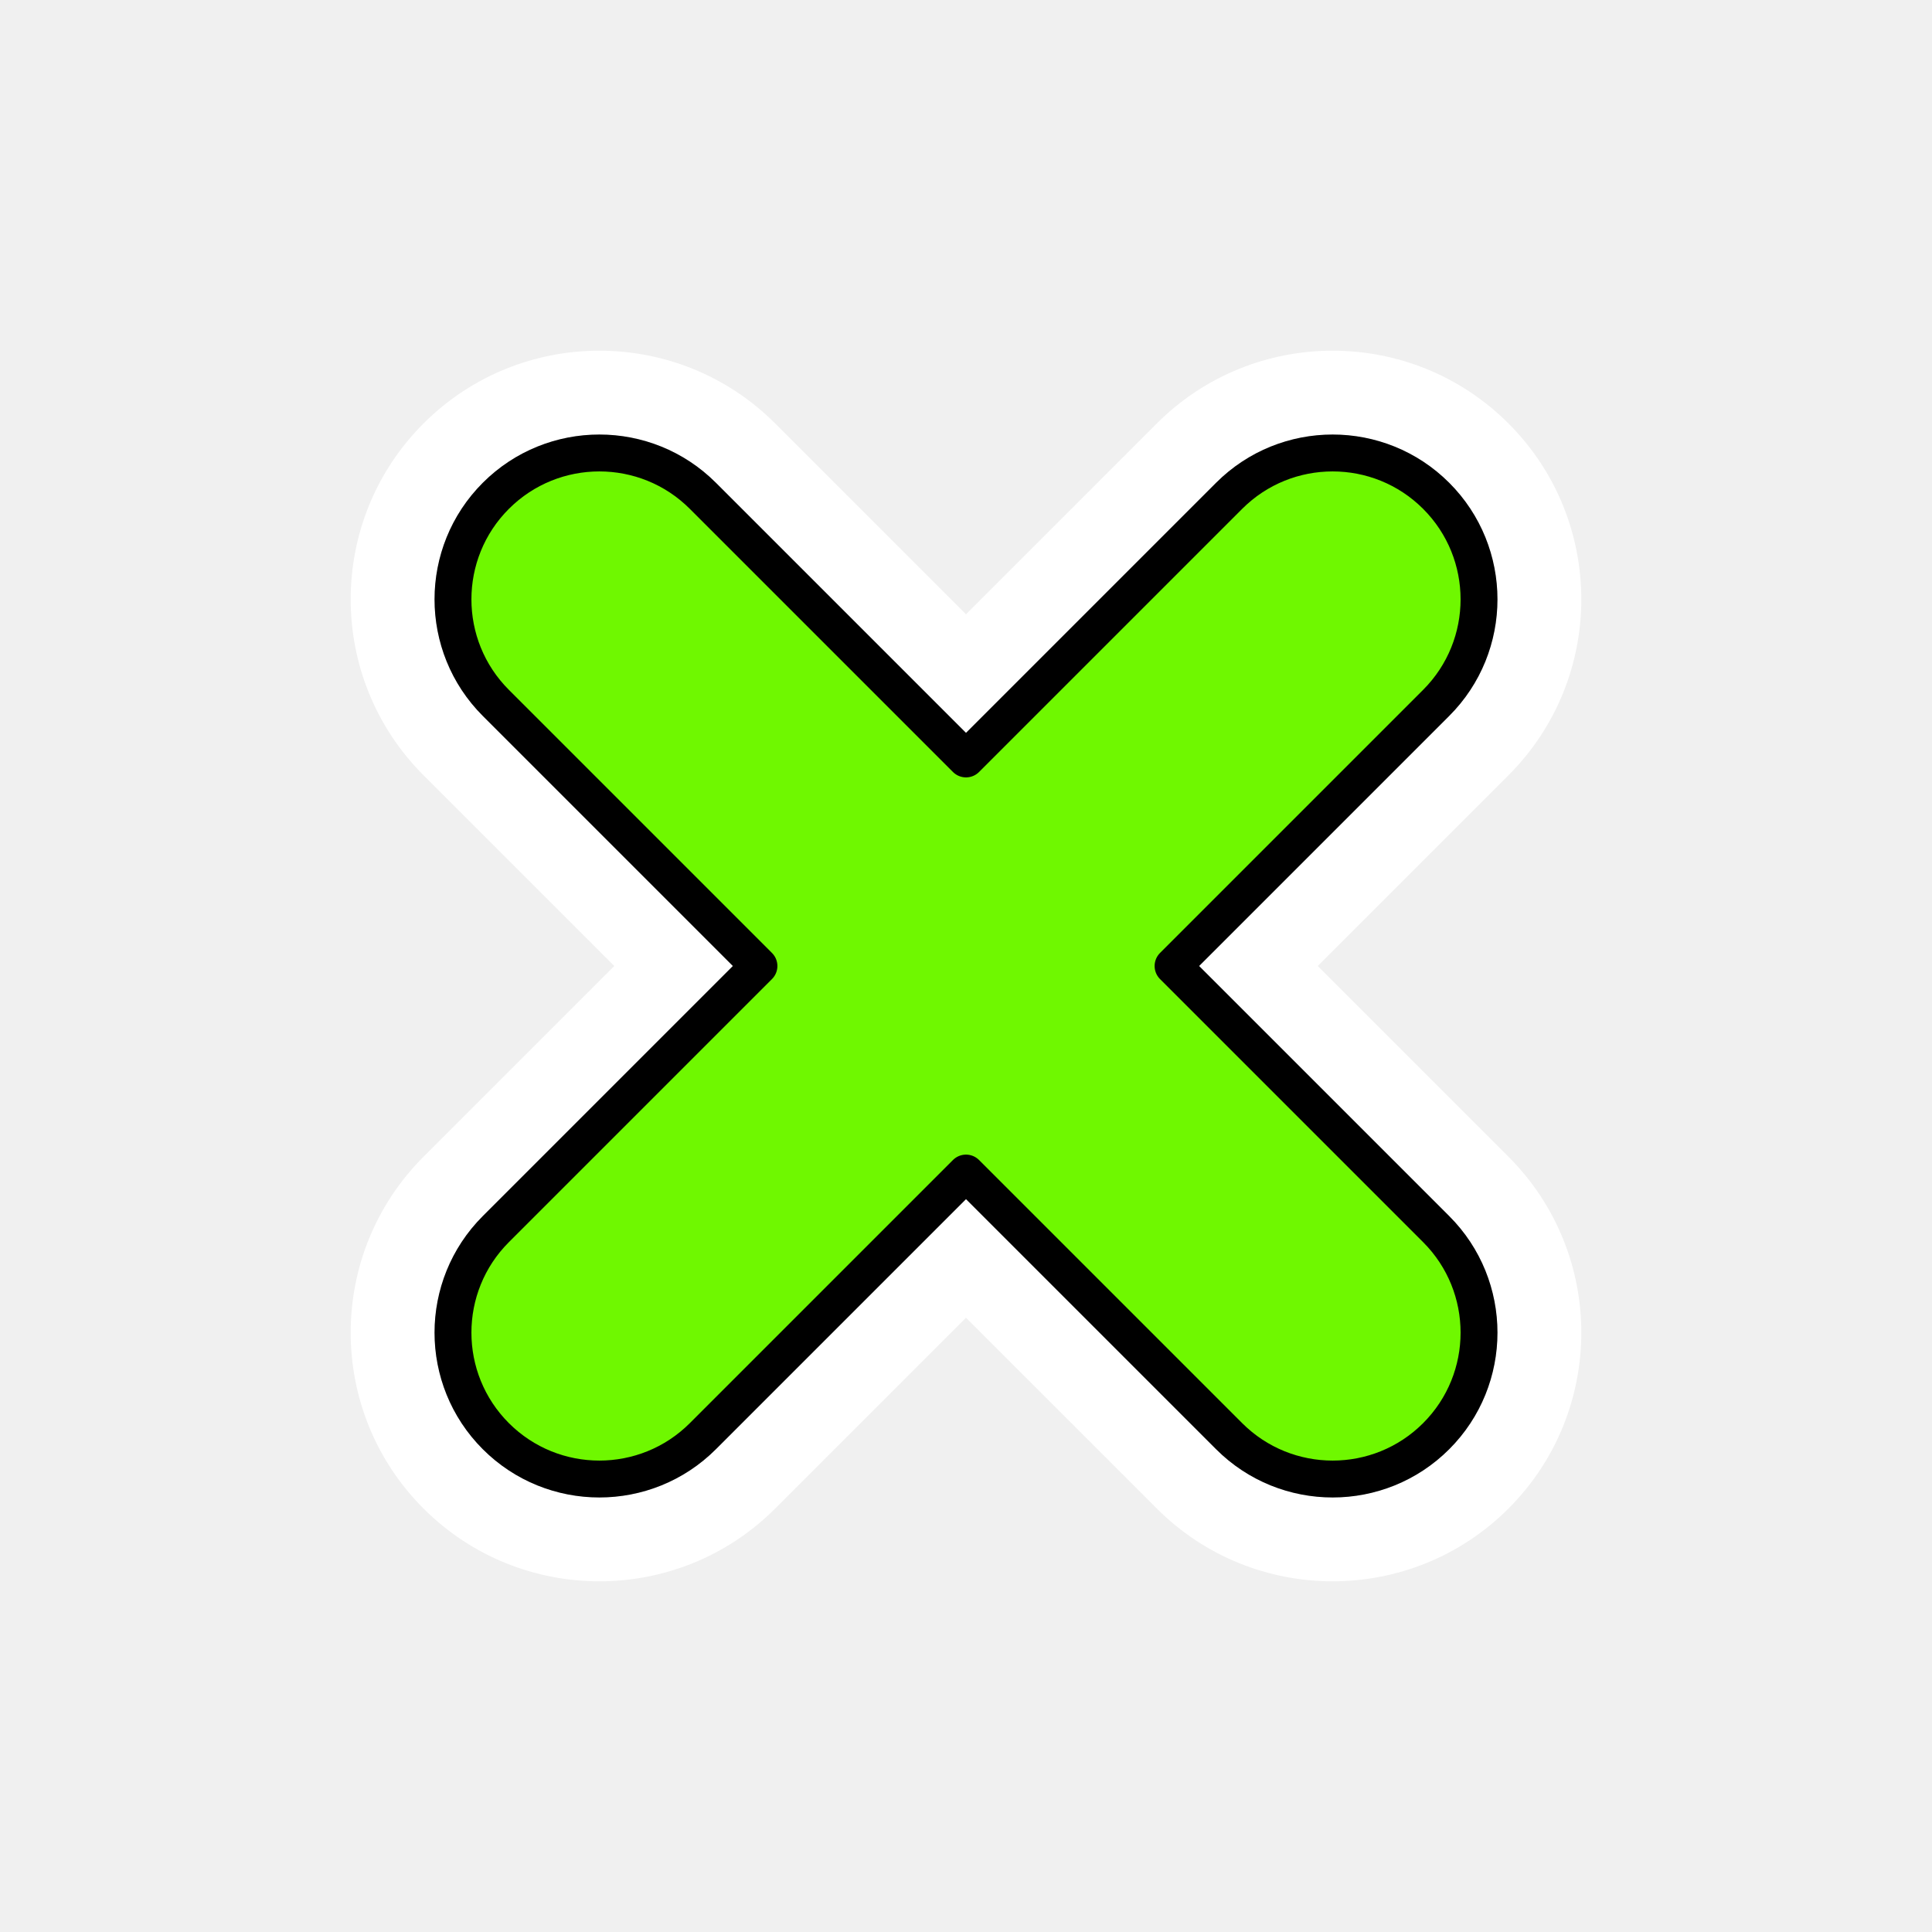
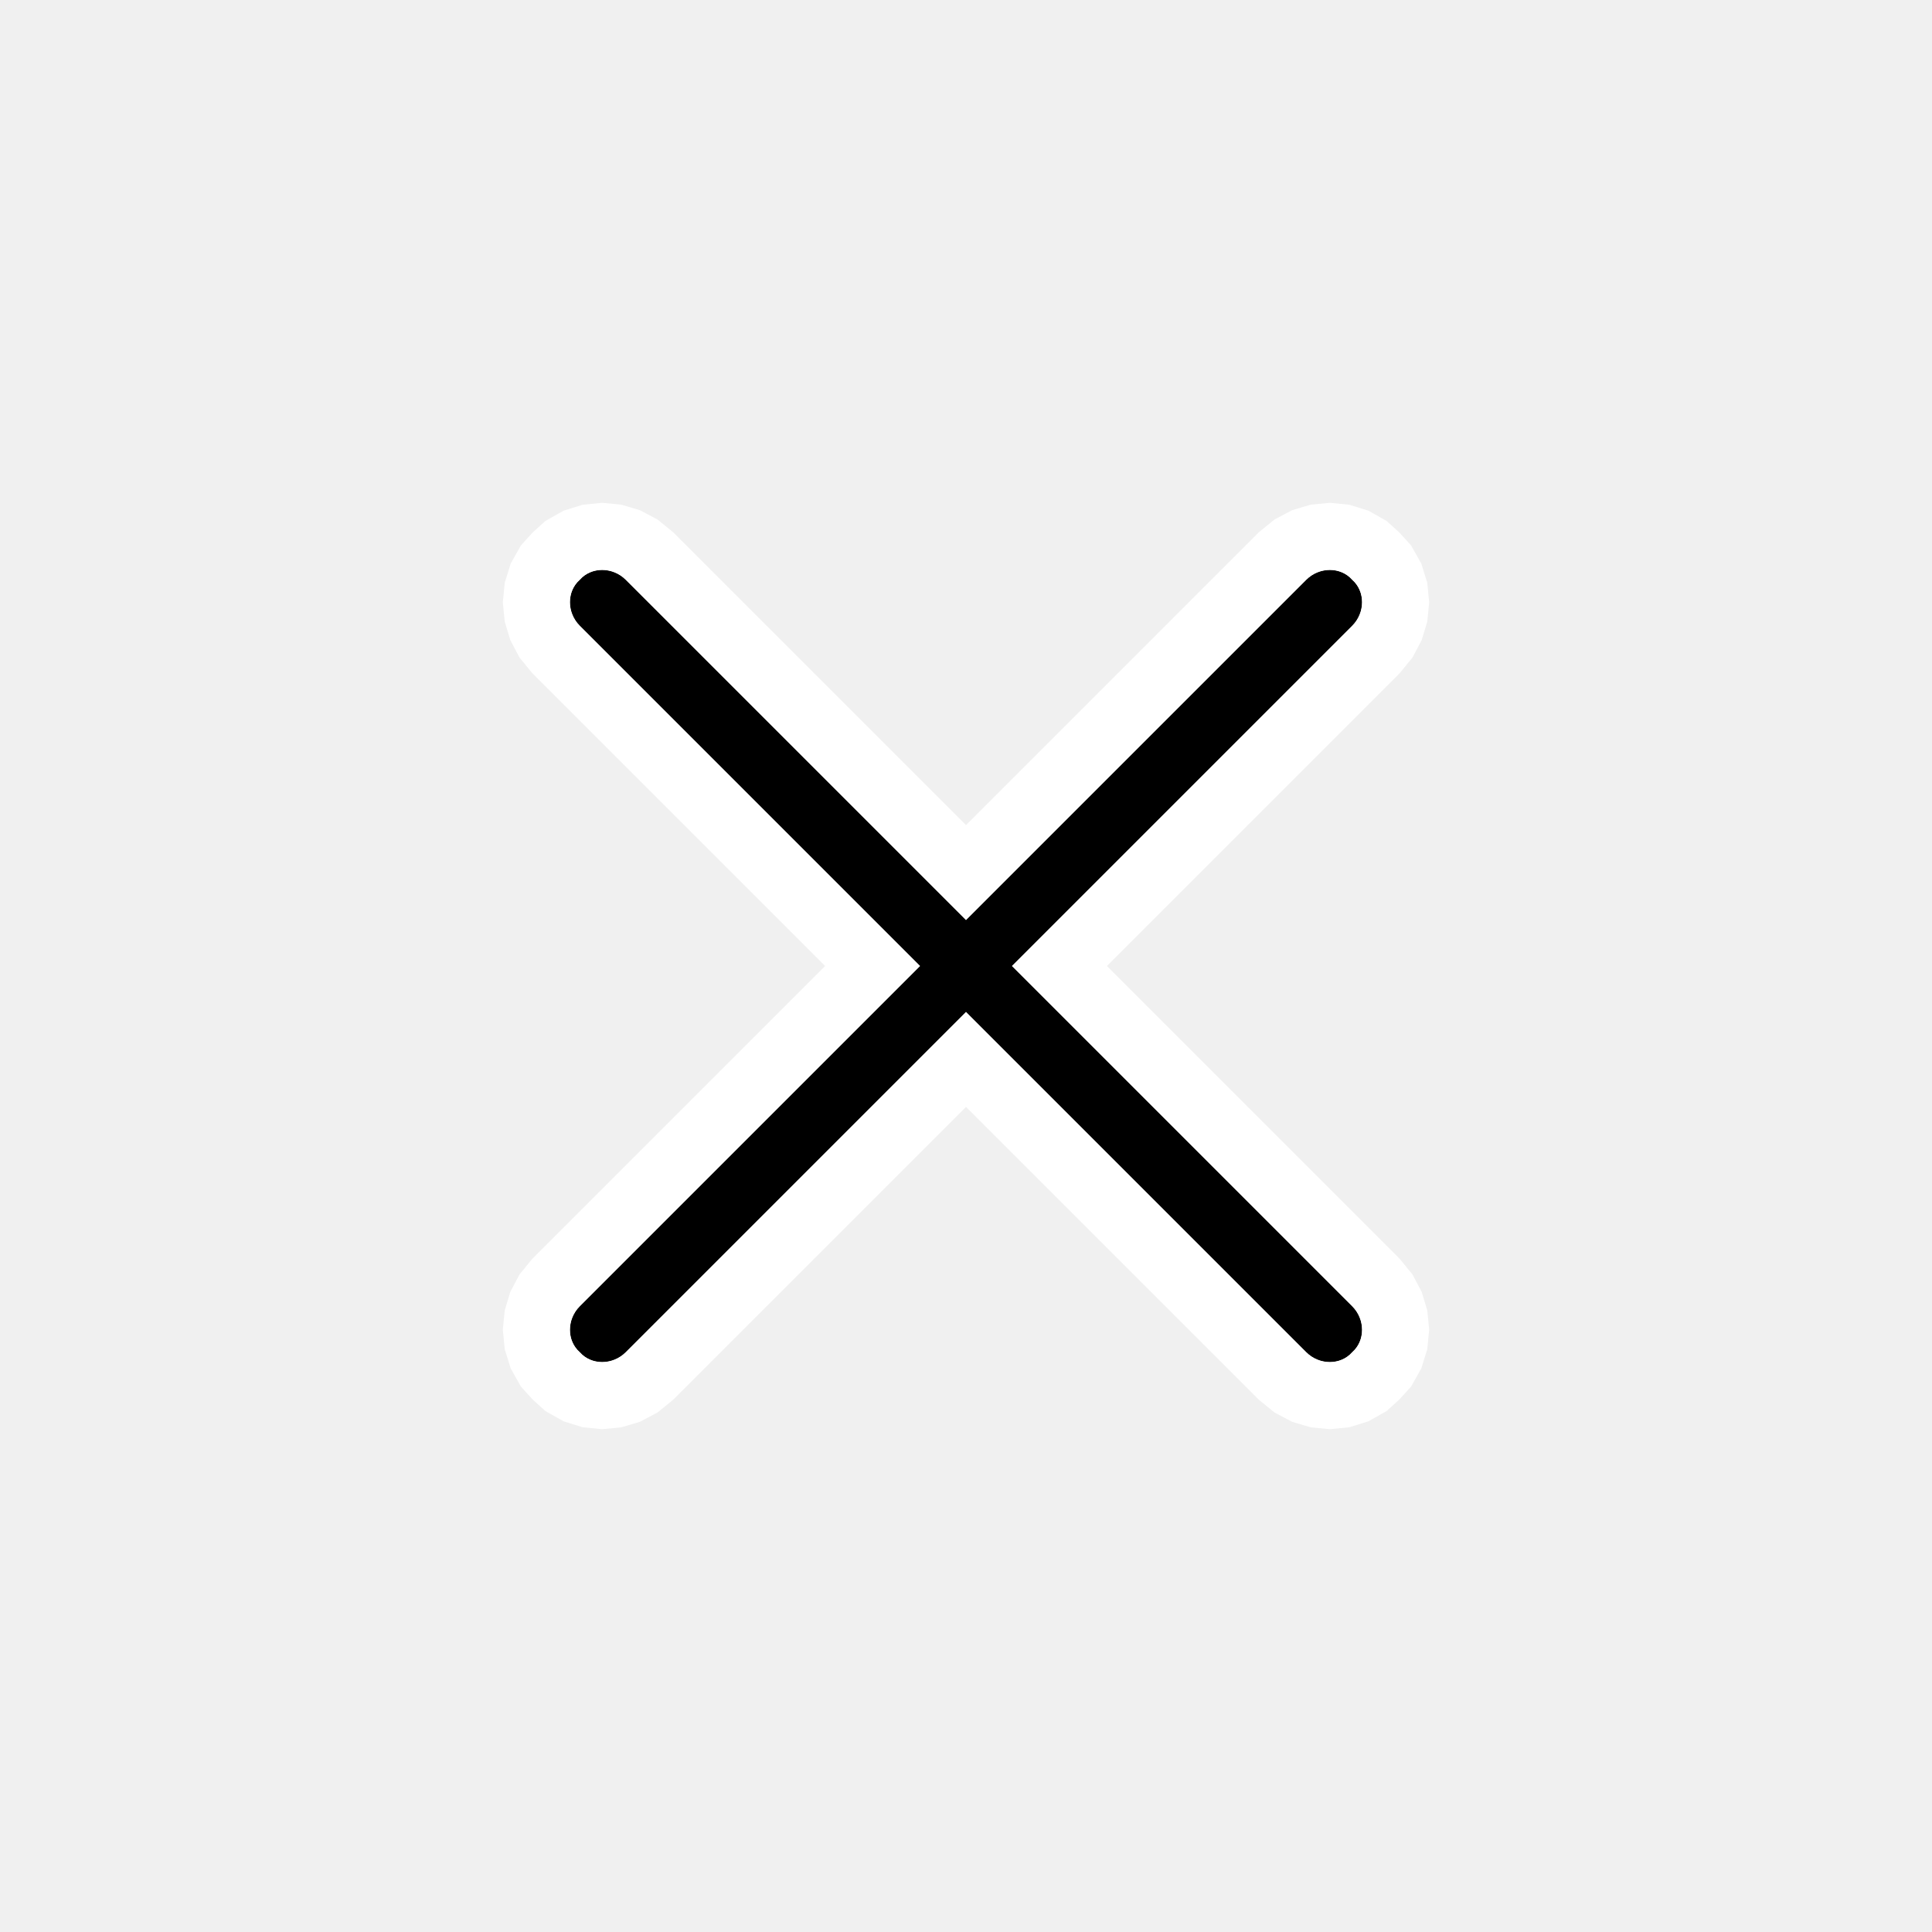
- <svg xmlns="http://www.w3.org/2000/svg" width="100%" height="100%" viewBox="0 0 2400 2400" version="1.1" xml:space="preserve" style="fill-rule:evenodd;clip-rule:evenodd;stroke-linecap:round;stroke-linejoin:round;stroke-miterlimit:1.5;">
-   <g transform="matrix(0.707107,0.707107,-0.707107,0.707107,710.496,12.2709)">
-     <path d="M877.022,802.681L541.867,802.681C371.347,802.681 232.906,664.24 232.906,493.72C232.906,323.2 371.347,184.759 541.867,184.759L877.022,184.759L877.022,-150.396C877.022,-320.916 1015.46,-459.357 1185.98,-459.357C1356.5,-459.357 1494.94,-320.916 1494.94,-150.396L1494.94,184.759L1830.1,184.759C2000.62,184.759 2139.06,323.2 2139.06,493.72C2139.06,664.24 2000.62,802.681 1830.1,802.681L1494.94,802.681L1494.94,1137.84C1494.94,1308.36 1356.5,1446.8 1185.98,1446.8C1015.46,1446.8 877.022,1308.36 877.022,1137.84L877.022,802.681ZM981.189,698.514L981.189,1137.84C981.189,1250.86 1072.95,1342.63 1185.98,1342.63C1299.01,1342.63 1390.78,1250.86 1390.78,1137.84L1390.78,698.514L1830.1,698.514C1943.13,698.514 2034.89,606.749 2034.89,493.72C2034.89,380.691 1943.13,288.925 1830.1,288.925L1390.78,288.925L1390.78,-150.396C1390.78,-263.425 1299.01,-355.19 1185.98,-355.19C1072.95,-355.19 981.189,-263.425 981.189,-150.396L981.189,288.925L541.867,288.925C428.838,288.925 337.073,380.691 337.073,493.72C337.073,606.749 428.838,698.514 541.867,698.514L981.189,698.514ZM1027.02,675.597C1027.02,662.941 1016.76,652.681 1004.11,652.681L541.867,652.681C454.134,652.681 382.906,581.453 382.906,493.72C382.906,405.987 454.134,334.759 541.867,334.759L1004.11,334.759C1016.76,334.759 1027.02,324.499 1027.02,311.842L1027.02,-150.396C1027.02,-238.129 1098.25,-309.357 1185.98,-309.357C1273.72,-309.357 1344.94,-238.129 1344.94,-150.396L1344.94,311.842C1344.94,324.499 1355.2,334.759 1367.86,334.759L1830.1,334.759C1917.83,334.759 1989.06,405.987 1989.06,493.72C1989.06,581.453 1917.83,652.681 1830.1,652.681L1367.86,652.681C1355.2,652.681 1344.94,662.941 1344.94,675.597L1344.94,1137.84C1344.94,1225.57 1273.72,1296.8 1185.98,1296.8C1098.25,1296.8 1027.02,1225.57 1027.02,1137.84L1027.02,675.597ZM1131.19,675.597L1131.19,1137.84C1131.19,1168.08 1155.74,1192.63 1185.98,1192.63C1216.23,1192.63 1240.78,1168.08 1240.78,1137.84L1240.78,675.597L1250.81,626.099L1278,585.736L1318.36,558.544L1367.86,548.514L1830.1,548.514C1860.34,548.514 1884.89,523.961 1884.89,493.72C1884.89,463.478 1860.34,438.925 1830.1,438.925L1367.86,438.925L1318.36,428.896L1278,401.704L1250.81,361.341L1240.78,311.842L1240.78,-150.396C1240.78,-180.638 1216.23,-205.19 1185.98,-205.19C1155.74,-205.19 1131.19,-180.638 1131.19,-150.396L1131.19,311.842L1121.16,361.341L1093.97,401.704L1053.6,428.896L1004.11,438.925L541.867,438.925C511.625,438.925 487.073,463.478 487.073,493.72C487.073,523.961 511.625,548.514 541.867,548.514L1004.11,548.514L1053.6,558.544L1093.97,585.736L1121.16,626.099L1131.19,675.597Z" style="fill:white;" />
-   </g>
-   <g transform="matrix(0.707107,0.707107,-0.707107,0.707107,710.496,12.2709)">
-     <path d="M1004.11,675.597L541.867,675.597C441.486,675.597 359.99,594.101 359.99,493.72C359.99,393.339 441.486,311.842 541.867,311.842L1004.11,311.842L1004.11,-150.396C1004.11,-250.777 1085.6,-332.274 1185.98,-332.274C1286.36,-332.274 1367.86,-250.777 1367.86,-150.396L1367.86,311.842L1830.1,311.842C1930.48,311.842 2011.98,393.339 2011.98,493.72C2011.98,594.101 1930.48,675.597 1830.1,675.597L1367.86,675.597L1367.86,1137.84C1367.86,1238.22 1286.36,1319.71 1185.98,1319.71C1085.6,1319.71 1004.11,1238.22 1004.11,1137.84L1004.11,675.597Z" style="fill:rgb(111,248,0);stroke:black;stroke-width:45.83px;" />
+ <svg xmlns="http://www.w3.org/2000/svg" width="100%" height="100%" viewBox="0 0 2400 2400" version="1.1" xml:space="preserve" style="fill-rule:evenodd;clip-rule:evenodd;stroke-linejoin:round;stroke-miterlimit:2;">
+   <g transform="matrix(1,0,0,1,-57.9722,-367.561)">
+     <path d="M1737.76,2047.35C1754.1,2033.06 1754.1,2006.52 1737.76,1990.19L1315.14,1567.56L1737.76,1144.94C1754.1,1128.6 1754.1,1102.06 1737.76,1087.77C1723.47,1071.44 1696.93,1071.44 1680.6,1087.77L1257.97,1510.39L835.347,1087.77C819.014,1071.44 792.472,1071.44 778.181,1087.77C761.847,1102.06 761.847,1128.6 778.181,1144.94L1200.81,1567.56L778.181,1990.19C761.847,2006.52 761.847,2033.06 778.181,2047.35C792.472,2063.69 819.014,2063.69 835.347,2047.35L1257.97,1624.73L1680.6,2047.35C1696.93,2063.69 1723.47,2063.69 1737.76,2047.35Z" style="fill-rule:nonzero;" />
+     <path d="M1796.37,2105.96L1780.59,2120.33L1757.99,2133.11L1734.12,2140.54L1709.95,2142.94L1686.07,2140.61L1662.95,2133.71L1641.21,2122.23L1621.67,2106.28L1257.97,1742.58L894.273,2106.28L874.736,2122.23L852.991,2133.71L829.88,2140.61L805.998,2142.94L781.825,2140.54L757.957,2133.11L735.358,2120.33L719.571,2105.96L705.208,2090.18L692.424,2067.58L684.996,2043.71L682.597,2019.54L684.919,1995.65L691.825,1972.54L703.3,1950.8L719.255,1931.26L1082.95,1567.56L719.255,1203.86L703.3,1184.33L691.825,1162.58L684.919,1139.47L682.597,1115.59L684.996,1091.41L692.424,1067.55L705.208,1044.95L719.571,1029.16L735.358,1014.8L757.957,1002.01L781.825,994.585L805.998,992.186L829.88,994.508L852.991,1001.41L874.736,1012.89L894.273,1028.84L1257.97,1392.54L1621.67,1028.84L1641.21,1012.89L1662.95,1001.41L1686.07,994.508L1709.95,992.186L1734.12,994.585L1757.99,1002.01L1780.59,1014.8L1796.37,1029.16L1810.74,1044.95L1823.52,1067.55L1830.95,1091.41L1833.35,1115.59L1831.03,1139.47L1824.12,1162.58L1812.64,1184.33L1796.69,1203.86L1432.99,1567.56L1796.69,1931.26L1812.64,1950.8L1824.12,1972.54L1831.03,1995.65L1833.35,2019.54L1830.95,2043.71L1823.52,2067.58L1810.74,2090.18L1796.37,2105.96ZM1737.76,2047.35C1754.1,2033.06 1754.1,2006.52 1737.76,1990.19L1315.14,1567.56L1737.76,1144.94C1754.1,1128.6 1754.1,1102.06 1737.76,1087.77C1723.47,1071.44 1696.93,1071.44 1680.6,1087.77L1257.97,1510.39L835.347,1087.77C819.014,1071.44 792.472,1071.44 778.181,1087.77C761.847,1102.06 761.847,1128.6 778.181,1144.94L1200.81,1567.56L778.181,1990.19C761.847,2006.52 761.847,2033.06 778.181,2047.35C792.472,2063.69 819.014,2063.69 835.347,2047.35L1257.97,1624.73L1680.6,2047.35C1696.93,2063.69 1723.47,2063.69 1737.76,2047.35Z" style="fill:white;" />
  </g>
</svg>
